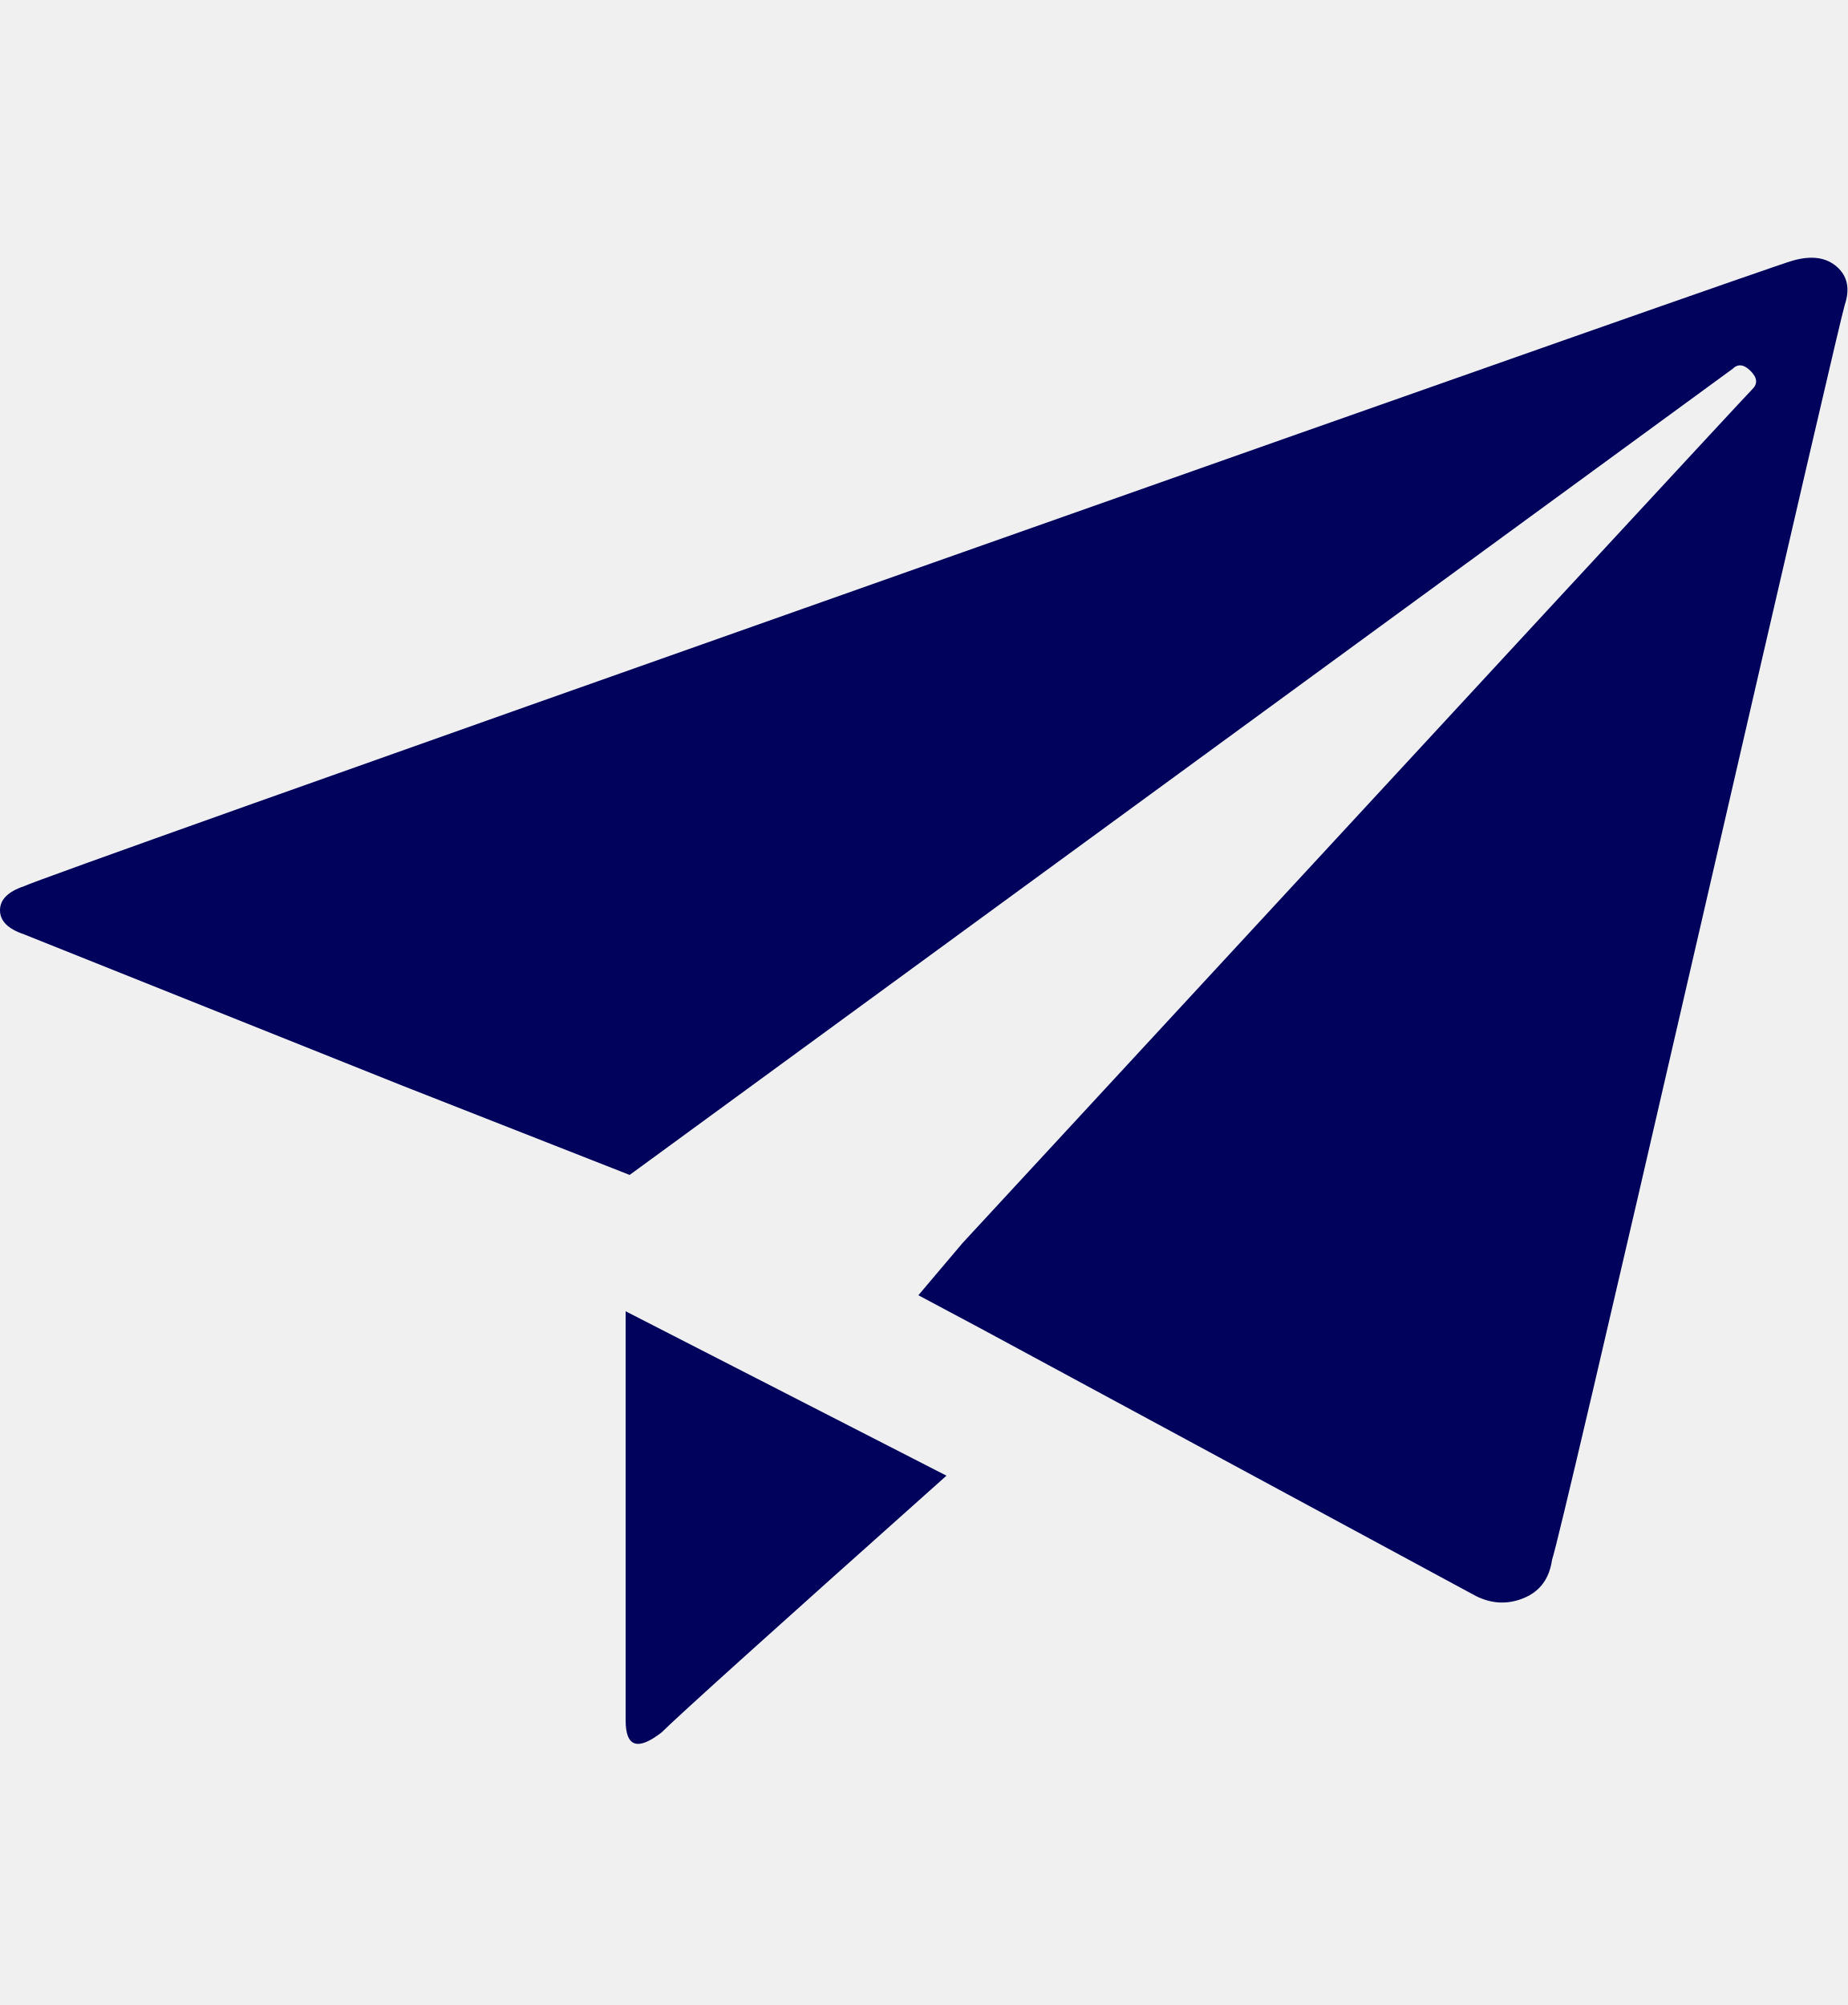
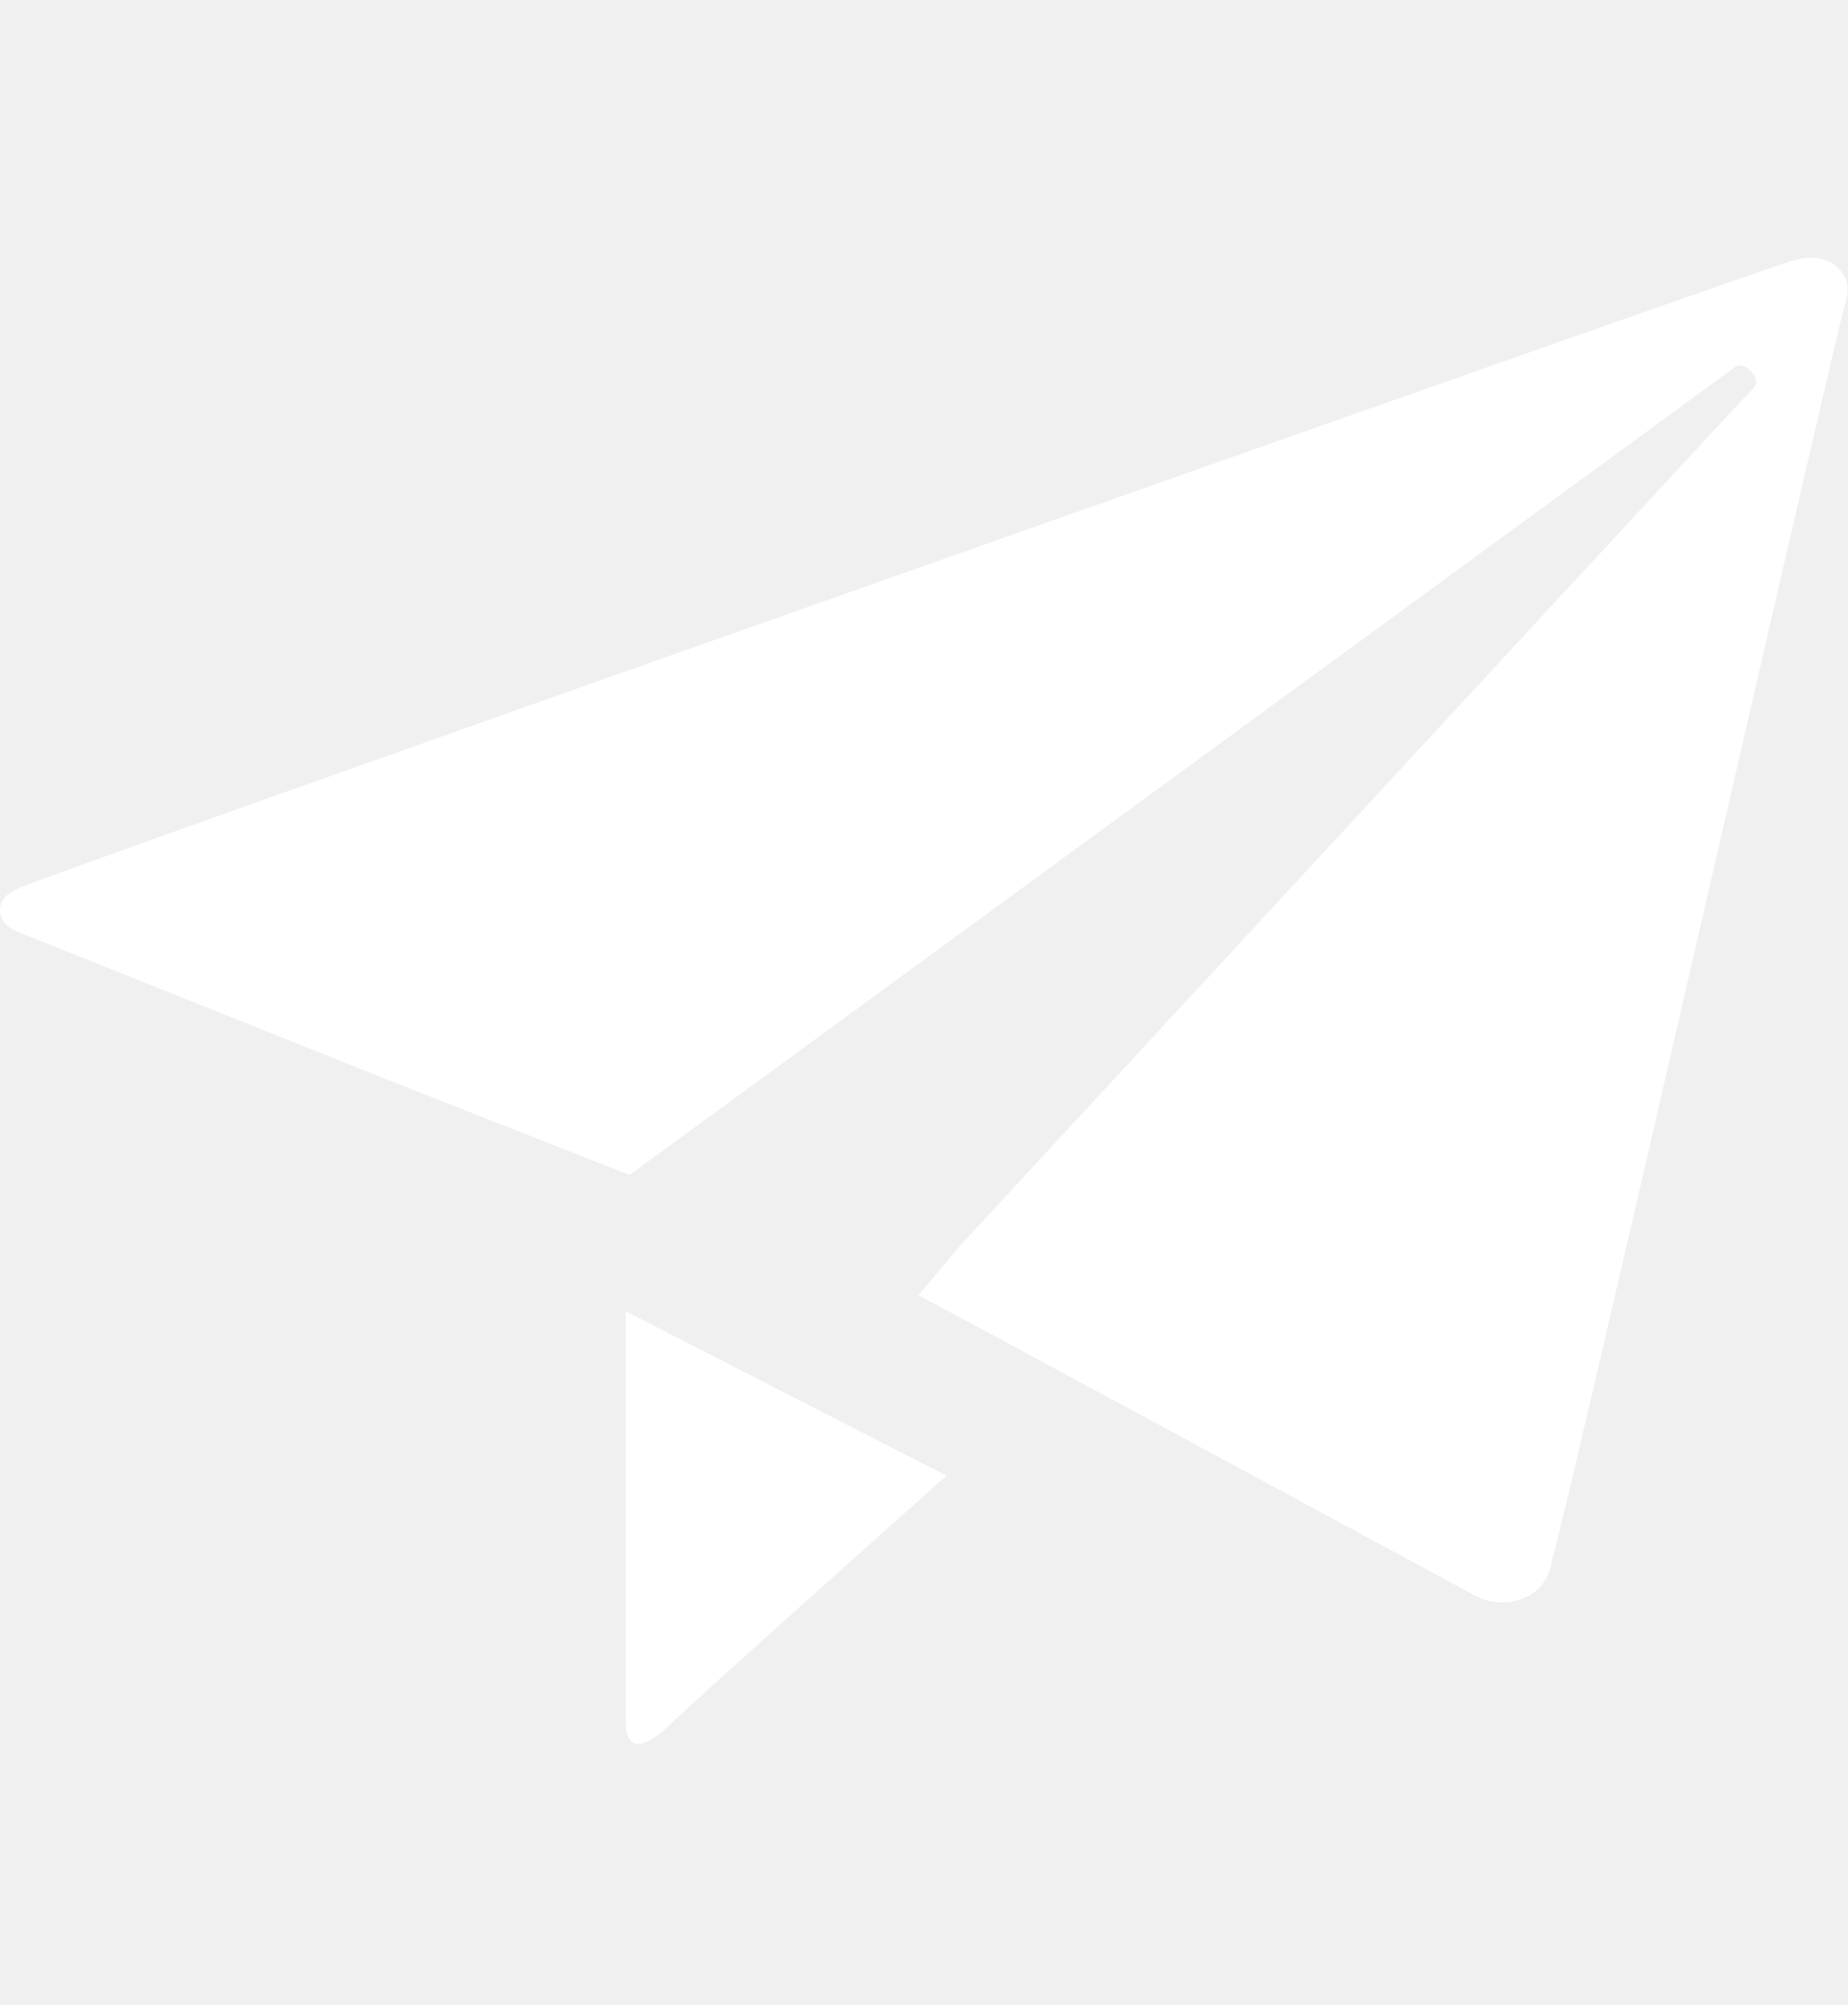
<svg xmlns="http://www.w3.org/2000/svg" height="1000px" width="921.333px">
  <g>
-     <path fill="#00025C" d="M894 130c9.333 -2.667 16.667 -1.667 22 3c5.333 4.667 6.667 11 4 19c-1.333 4 -25.333 107.333 -72 310c-46.667 202.667 -71.333 308 -74 316c-1.333 9.333 -6 15.667 -14 19c-8 3.333 -16 3 -24 -1c0 0 -248 -134 -248 -134c0 0 -30 -16 -30 -16c0 0 22 -26 22 -26c258.667 -280 390 -422 394 -426c2.667 -2.667 2.333 -5.667 -1 -9c-3.333 -3.333 -6.333 -3.667 -9 -1c0 0 -550 402 -550 402c0 0 -112 -44 -112 -44c0 0 -190 -76 -190 -76c-8 -2.667 -12 -6.667 -12 -12c0 -5.333 4 -9.333 12 -12c5.333 -2.667 152.333 -55 441 -157c288.667 -102 435.667 -153.667 441 -155c0 0 0 0 0 0m-582 728c0 0 0 -204 0 -204c0 0 160 82 160 82c-86.667 77.333 -134 120 -142 128c-12 9.333 -18 7.333 -18 -6c0 0 0 0 0 0" />
+     <path fill="white" d="M894 130c9.333 -2.667 16.667 -1.667 22 3c5.333 4.667 6.667 11 4 19c-1.333 4 -25.333 107.333 -72 310c-46.667 202.667 -71.333 308 -74 316c-1.333 9.333 -6 15.667 -14 19c-8 3.333 -16 3 -24 -1c0 0 -248 -134 -248 -134c0 0 -30 -16 -30 -16c0 0 22 -26 22 -26c258.667 -280 390 -422 394 -426c2.667 -2.667 2.333 -5.667 -1 -9c-3.333 -3.333 -6.333 -3.667 -9 -1c0 0 -550 402 -550 402c0 0 -112 -44 -112 -44c0 0 -190 -76 -190 -76c-8 -2.667 -12 -6.667 -12 -12c0 -5.333 4 -9.333 12 -12c5.333 -2.667 152.333 -55 441 -157c288.667 -102 435.667 -153.667 441 -155c0 0 0 0 0 0m-582 728c0 0 0 -204 0 -204c0 0 160 82 160 82c-86.667 77.333 -134 120 -142 128c-12 9.333 -18 7.333 -18 -6c0 0 0 0 0 0" />
  </g>
</svg>
